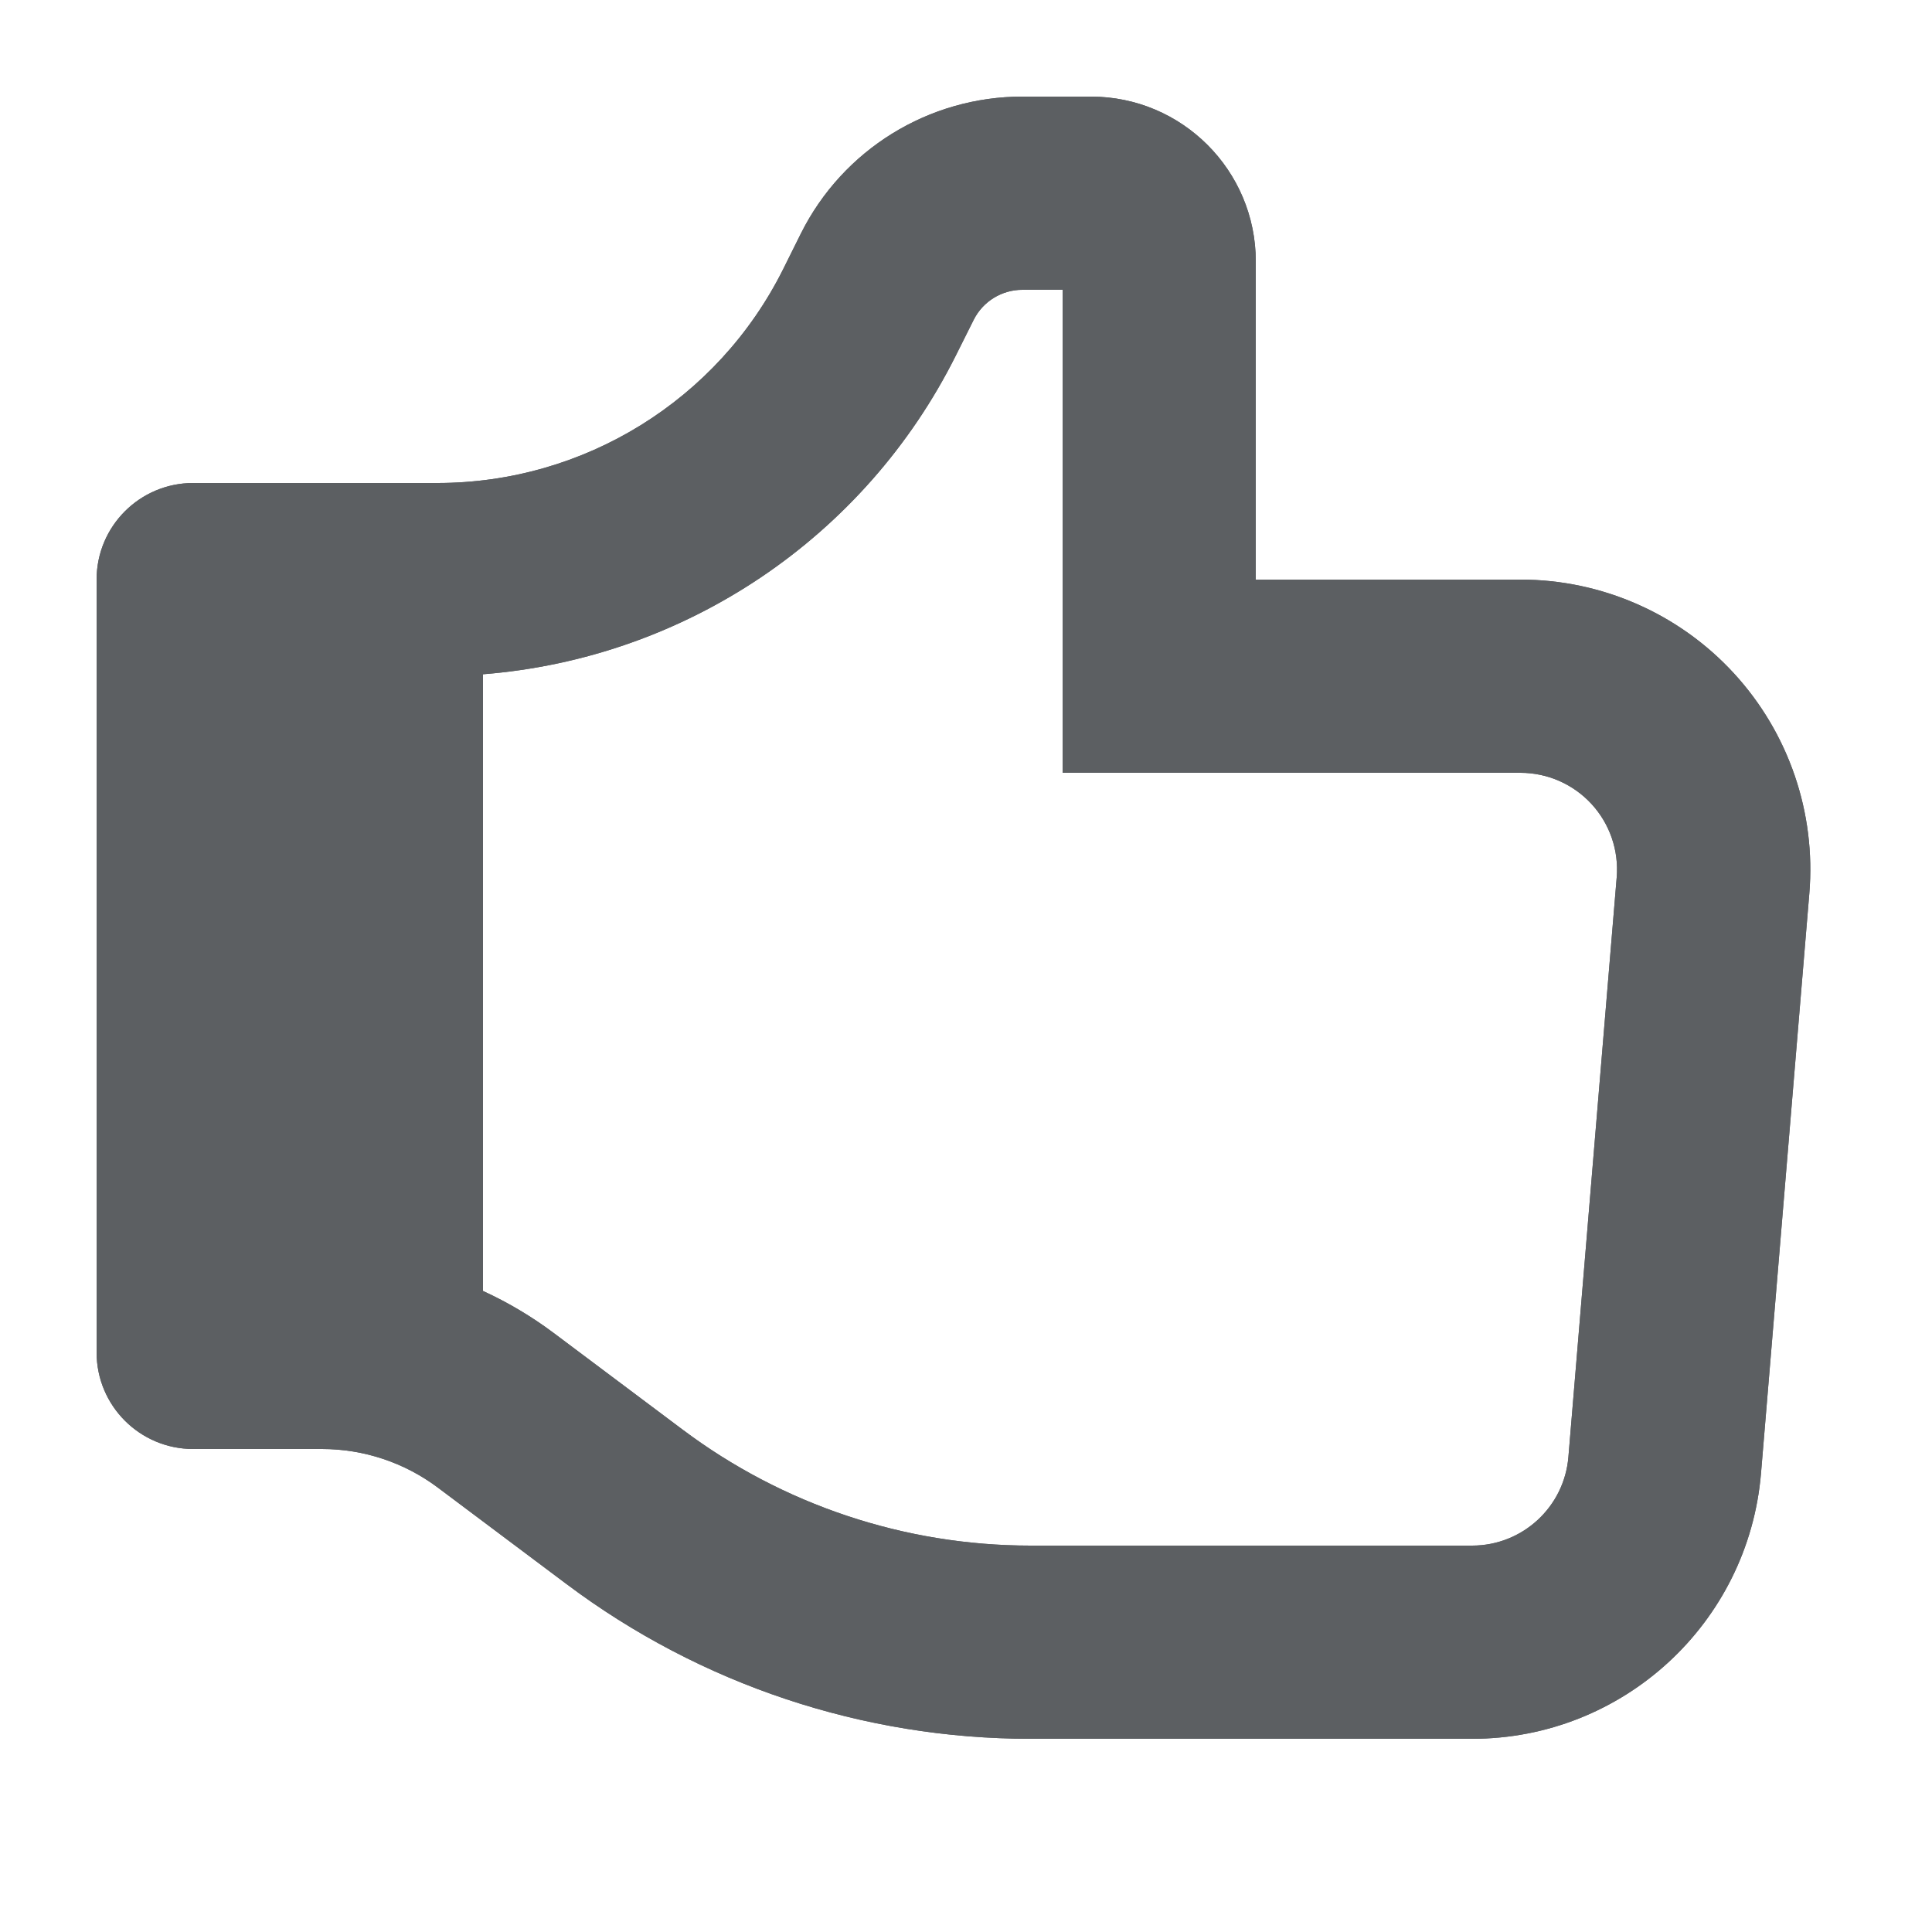
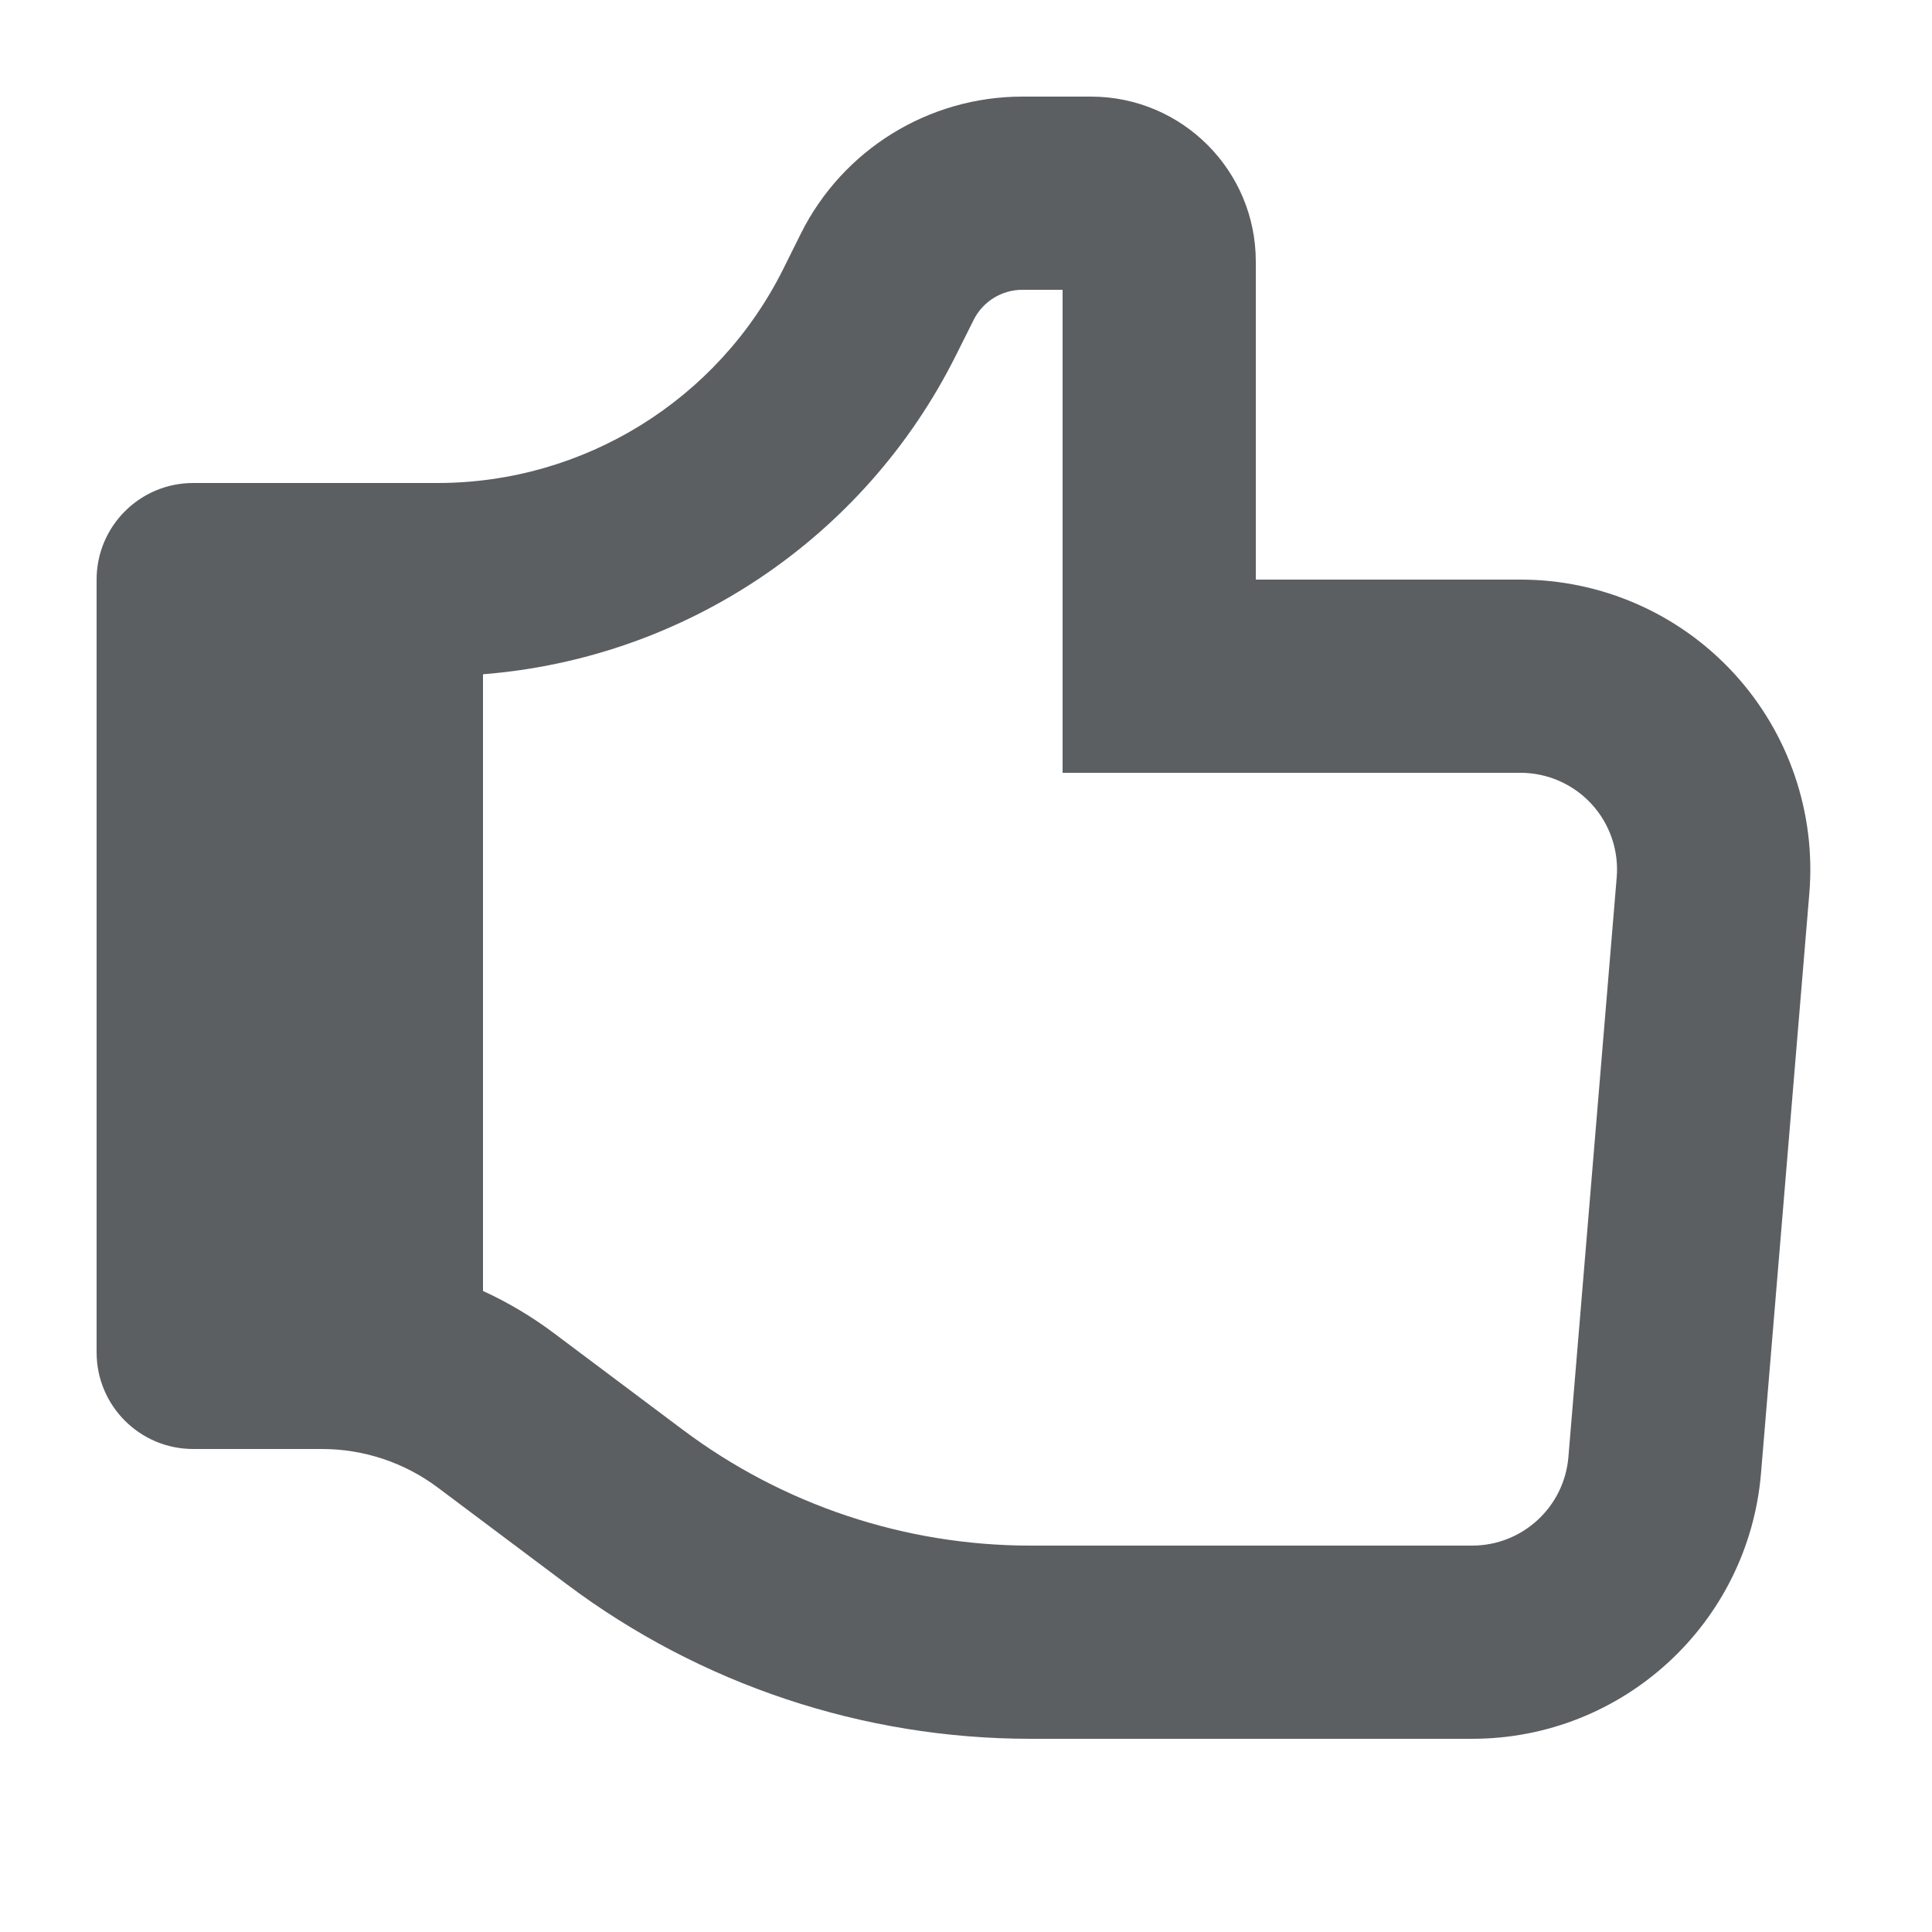
<svg xmlns="http://www.w3.org/2000/svg" viewBox="0 0 20 20">
-   <path fill-rule="evenodd" clip-rule="evenodd" d="m5.867 16.4-1.334-1a2 2 0 0 0-1.2-.4H2a1 1 0 0 1-1-1V6a1 1 0 0 1 1-1h2.528a4 4 0 0 0 3.578-2.211l.185-.372A2.563 2.563 0 0 1 10.584 1h.709A1.707 1.707 0 0 1 13 2.707V6h2.74a3 3 0 0 1 2.99 3.25l-.5 6A3 3 0 0 1 15.24 18h-4.573a8 8 0 0 1-4.8-1.6ZM11 3v5h4.74a1 1 0 0 1 .996 1.083l-.5 6a1 1 0 0 1-.996.917h-4.573a6 6 0 0 1-3.6-1.2l-1.334-1A3.997 3.997 0 0 0 5 13.364V6.98a6 6 0 0 0 4.894-3.298l.186-.372a.564.564 0 0 1 .504-.31H11Z" fill="#5C5F62" />
-   <path fill-rule="evenodd" clip-rule="evenodd" d="m5.867 16.4-1.334-1a2 2 0 0 0-1.2-.4H2a1 1 0 0 1-1-1V6a1 1 0 0 1 1-1h2.528a4 4 0 0 0 3.578-2.211l.185-.372A2.563 2.563 0 0 1 10.584 1h.709A1.707 1.707 0 0 1 13 2.707V6h2.74a3 3 0 0 1 2.99 3.25l-.5 6A3 3 0 0 1 15.24 18h-4.573a8 8 0 0 1-4.8-1.6ZM11 3v5h4.74a1 1 0 0 1 .996 1.083l-.5 6a1 1 0 0 1-.996.917h-4.573a6 6 0 0 1-3.6-1.2l-1.334-1A3.997 3.997 0 0 0 5 13.364V6.98a6 6 0 0 0 4.894-3.298l.186-.372a.564.564 0 0 1 .504-.31H11Z" fill="#5C5F62" />
+   <path fill-rule="evenodd" d="m5.867 16.4-1.334-1a2 2 0 0 0-1.2-.4H2a1 1 0 0 1-1-1V6a1 1 0 0 1 1-1h2.528a4 4 0 0 0 3.578-2.211l.185-.372A2.563 2.563 0 0 1 10.584 1h.709A1.707 1.707 0 0 1 13 2.707V6h2.74a3 3 0 0 1 2.99 3.25l-.5 6A3 3 0 0 1 15.24 18h-4.573a8 8 0 0 1-4.8-1.6ZM11 3v5h4.74a1 1 0 0 1 .996 1.083l-.5 6a1 1 0 0 1-.996.917h-4.573a6 6 0 0 1-3.6-1.2l-1.334-1A3.997 3.997 0 0 0 5 13.364V6.98a6 6 0 0 0 4.894-3.298l.186-.372a.564.564 0 0 1 .504-.31H11Z" fill="#5C5F62" />
</svg>
